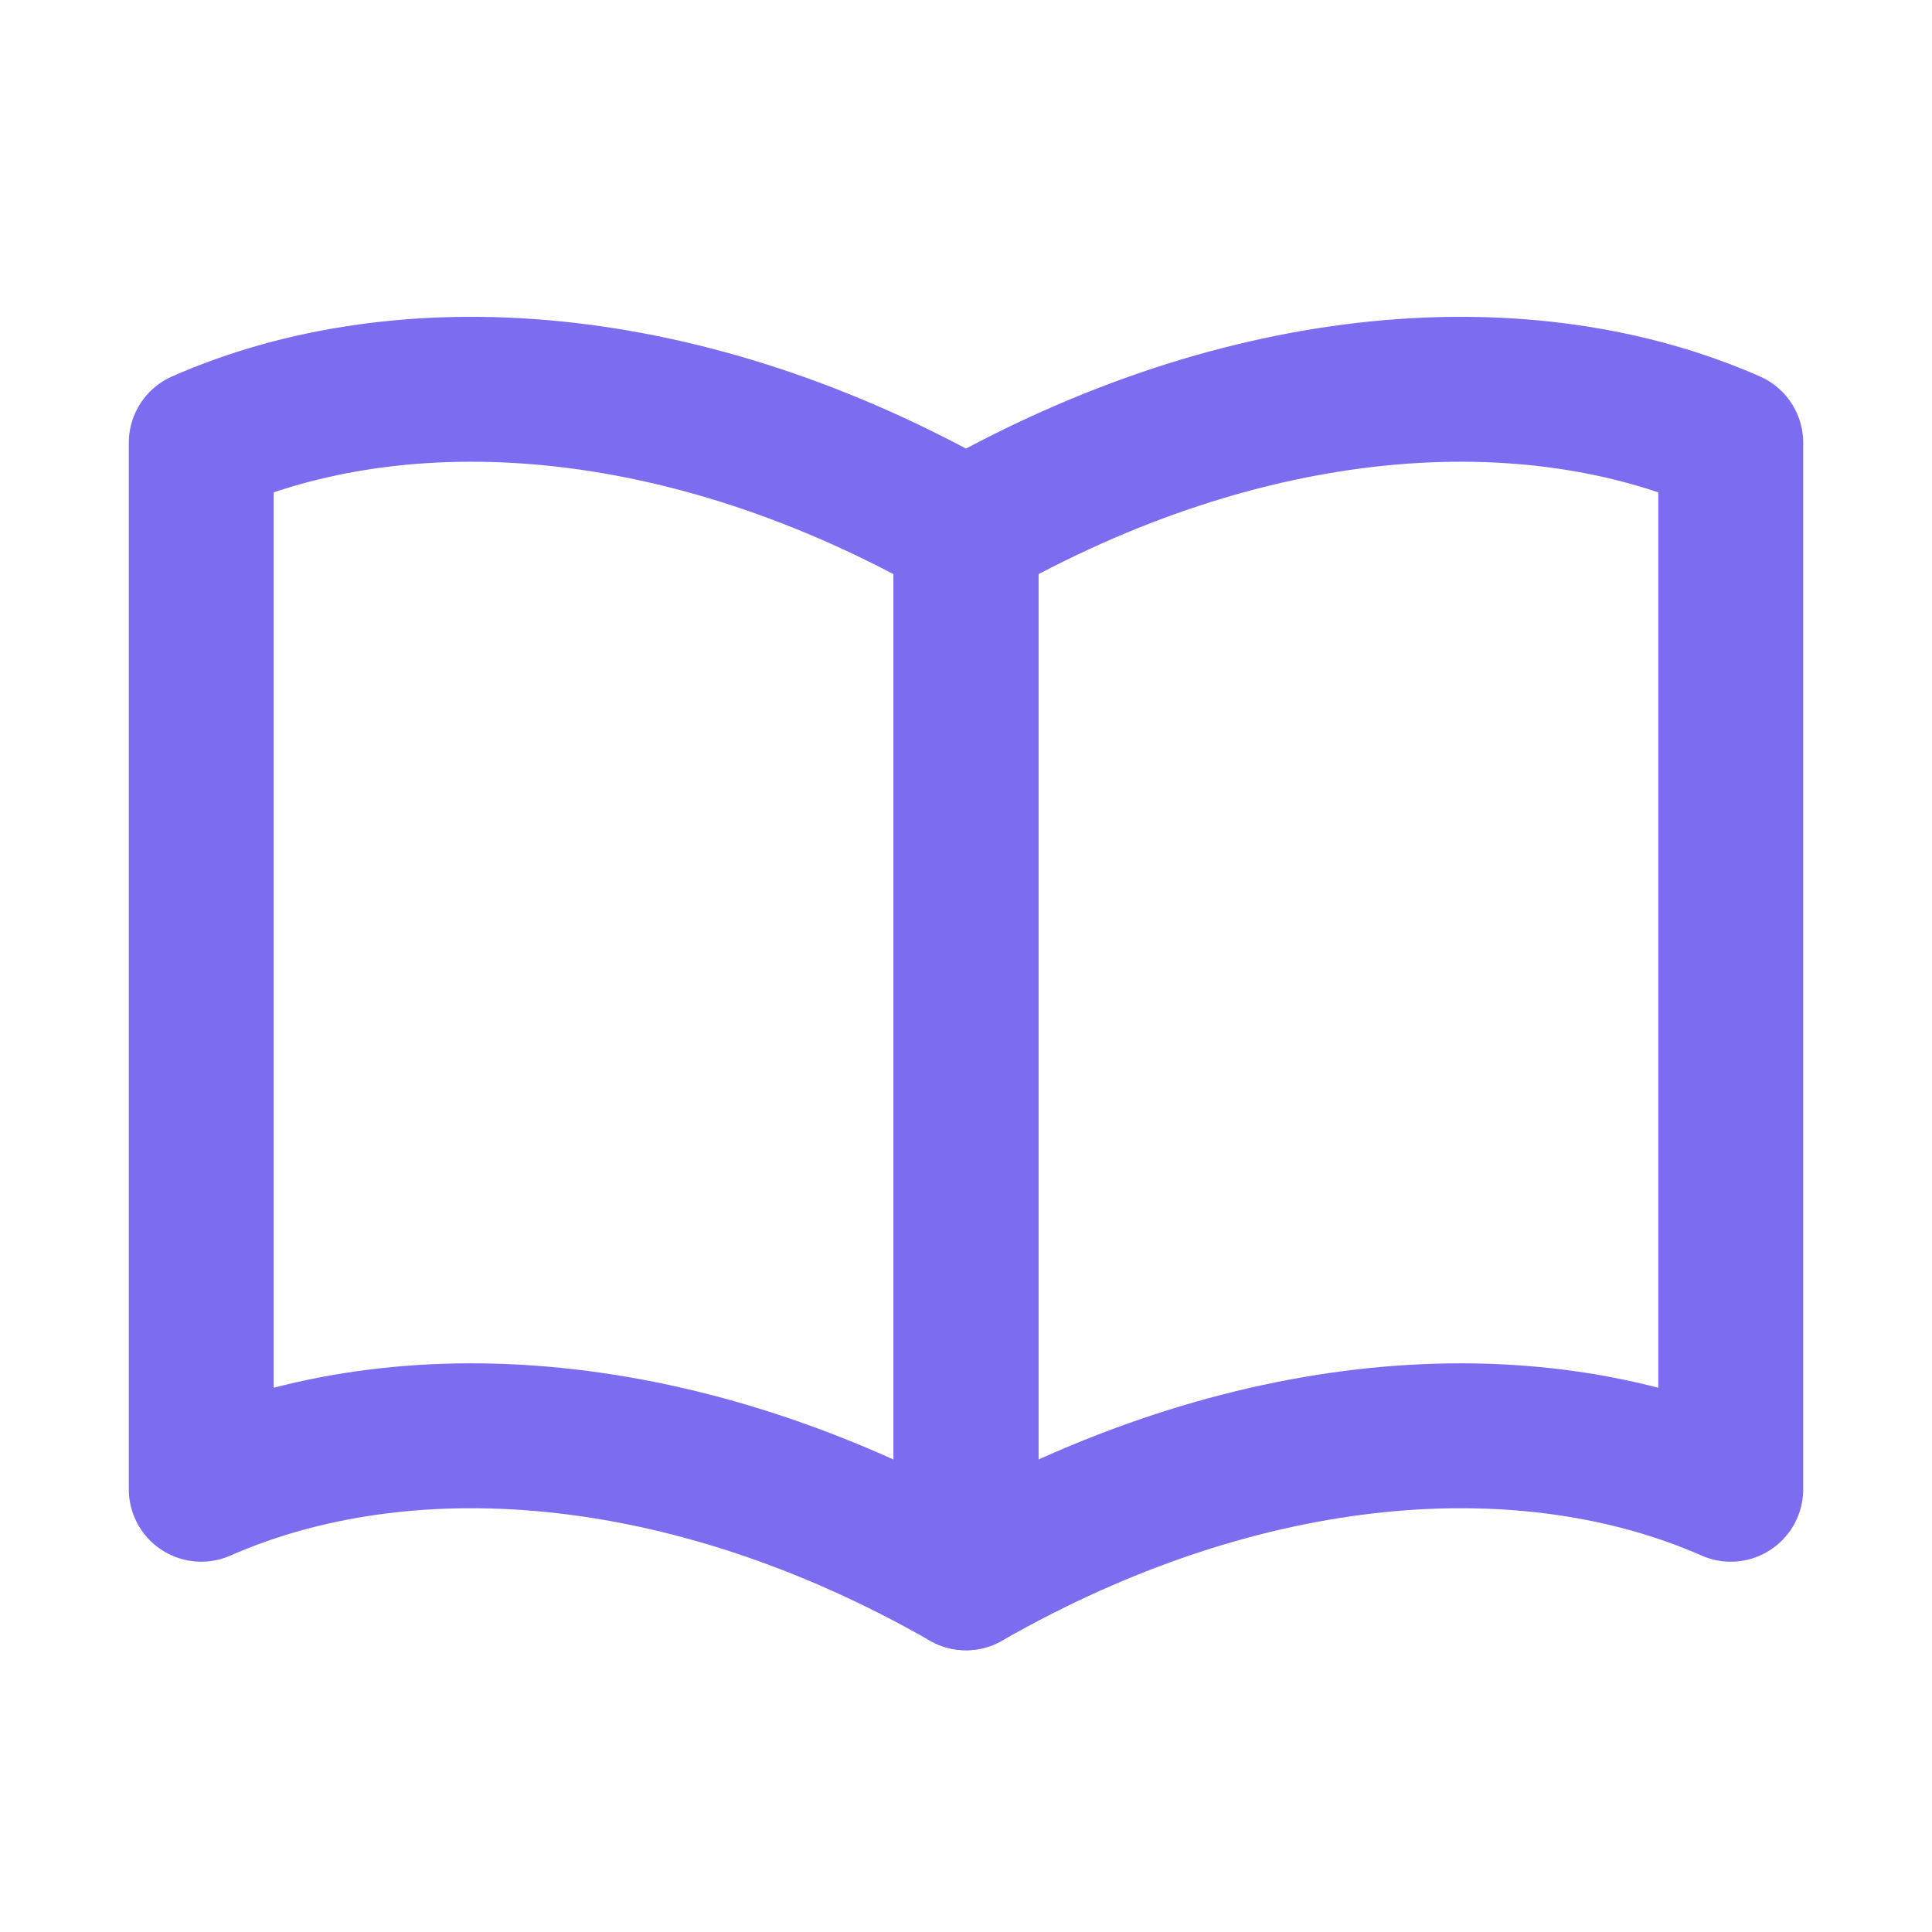
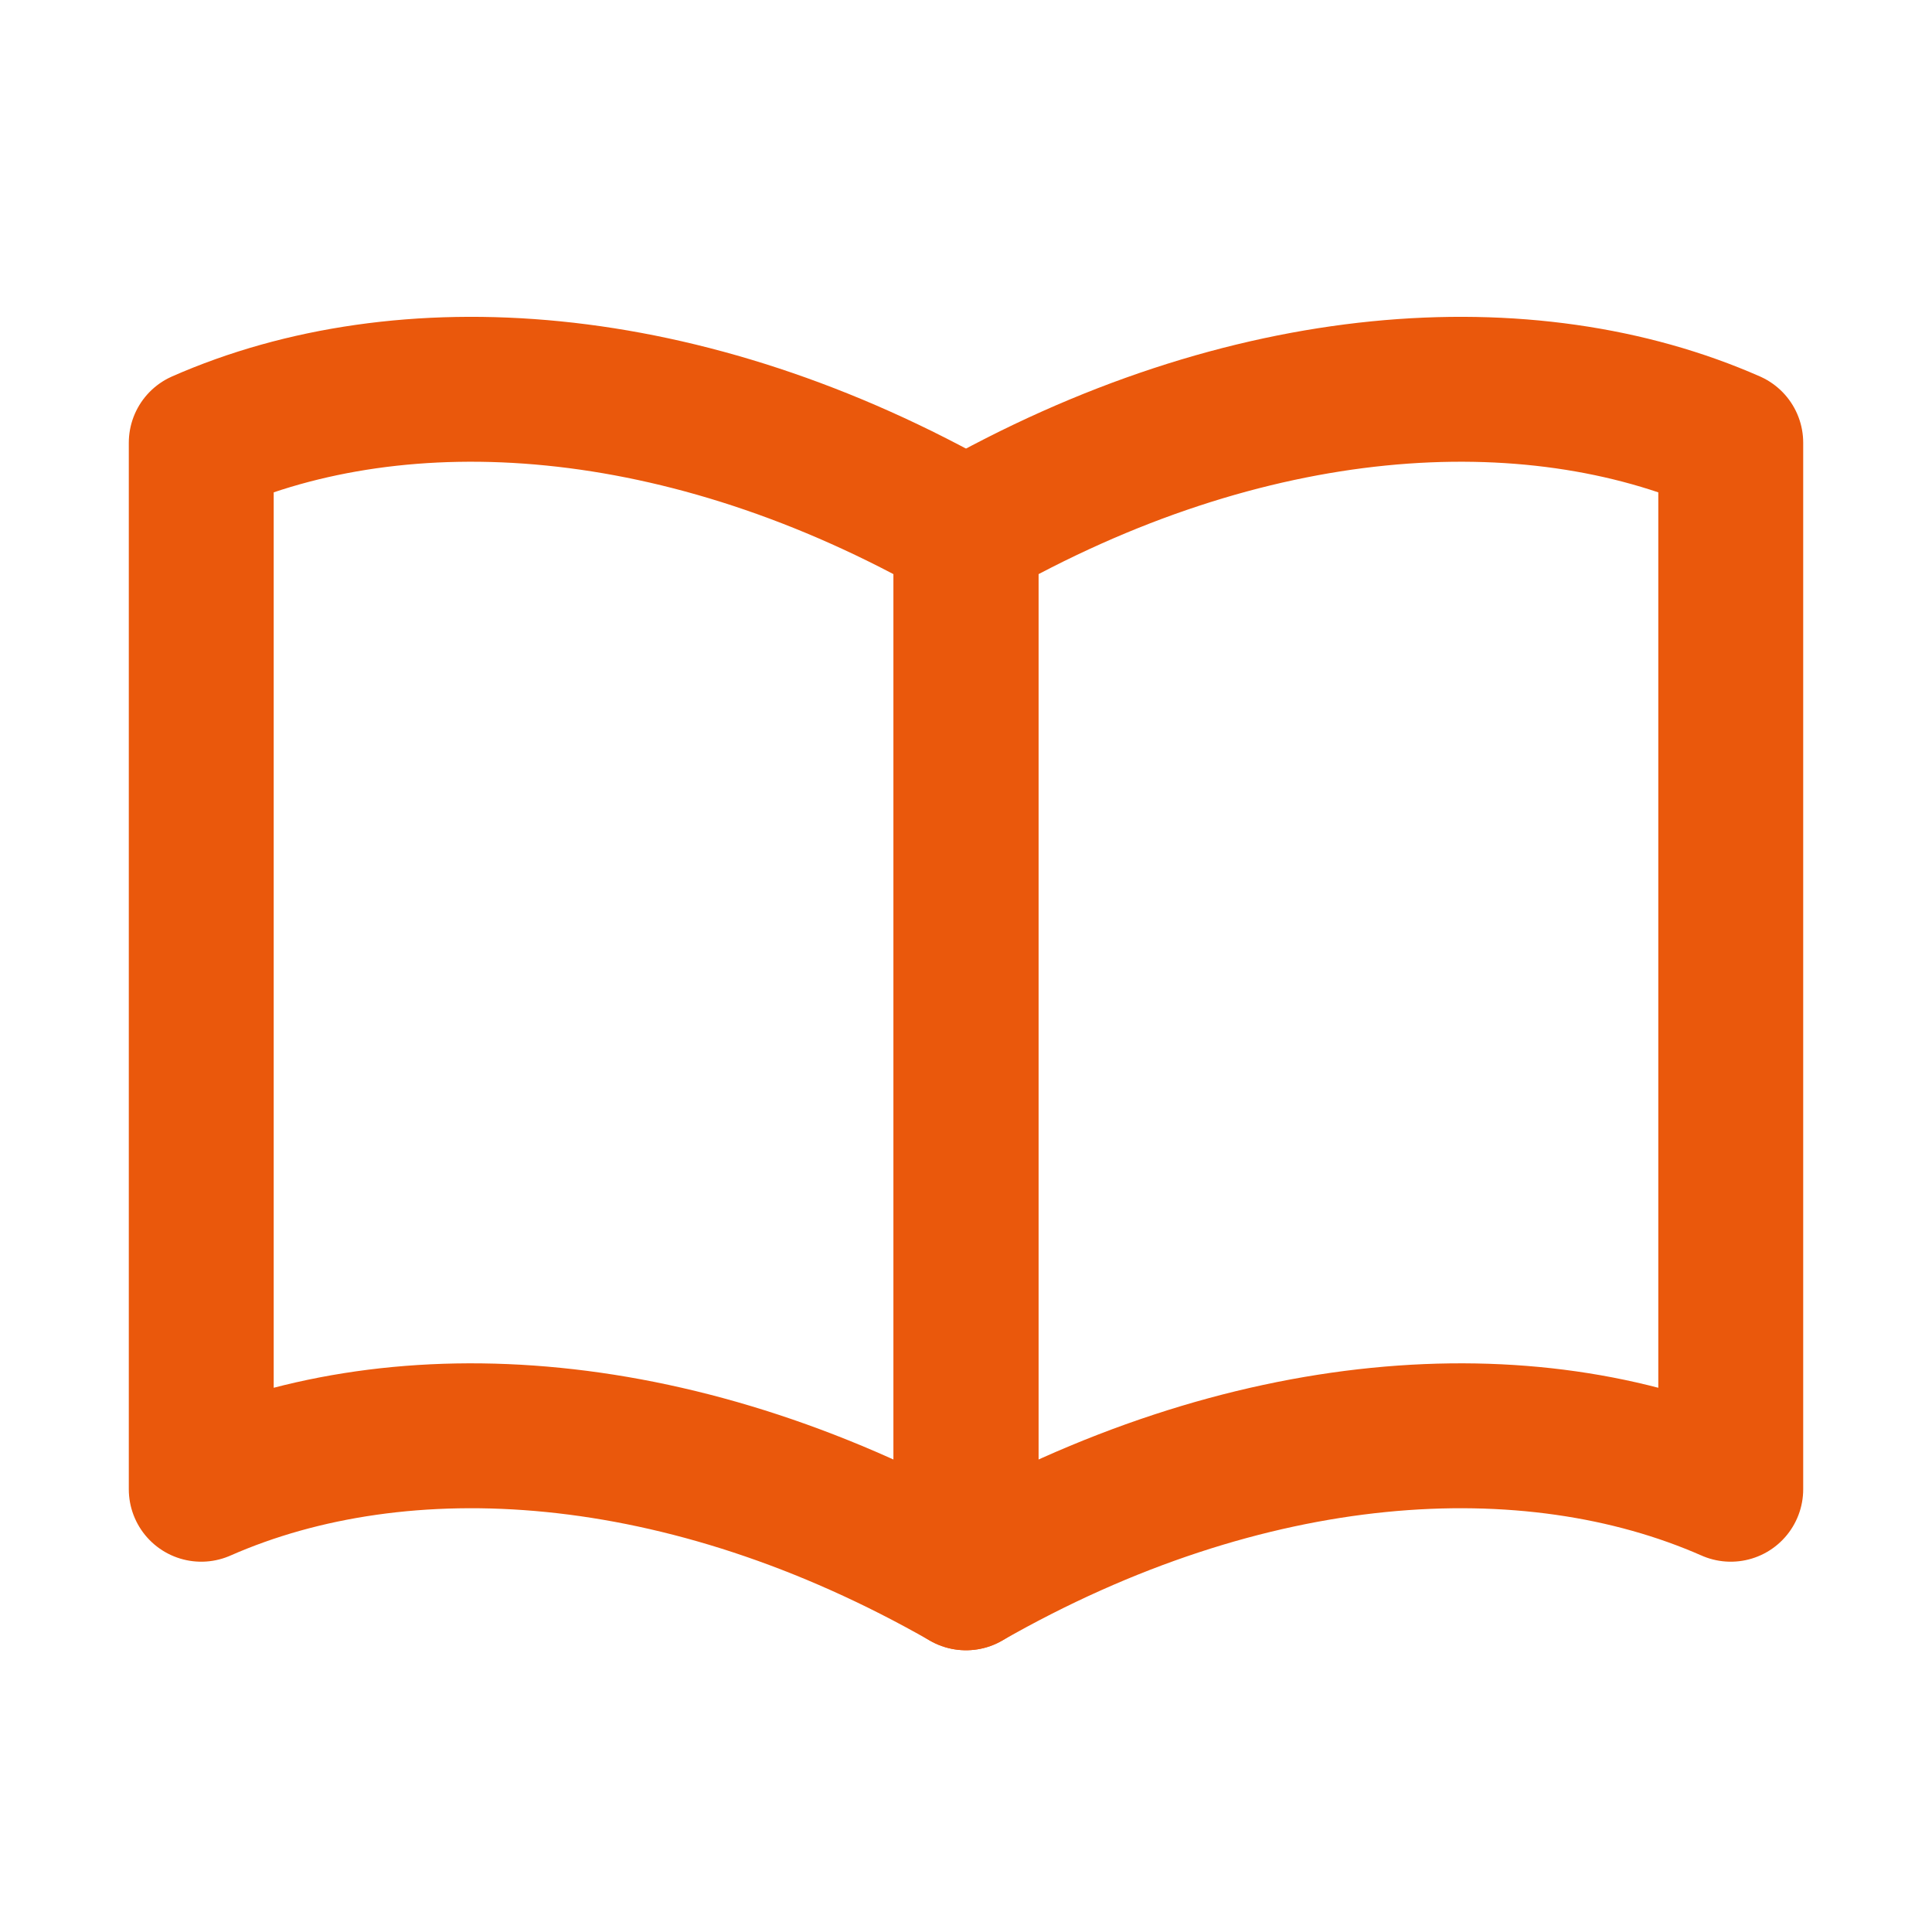
- <svg xmlns="http://www.w3.org/2000/svg" viewBox="0 0 24 24" width="24" height="24" fill="none" stroke="#7C6CF0" stroke-width="1.8" stroke-linecap="round" stroke-linejoin="round">
+ <svg xmlns="http://www.w3.org/2000/svg" viewBox="0 0 24 24" width="24" height="24" fill="none" stroke="#EA580C" stroke-width="1.8" stroke-linecap="round" stroke-linejoin="round">
  <path d="M2.5 5.5C5 4.4 8.5 4.6 12 6.6V19.6C8.5 17.6 5 17.4 2.5 18.5Z" />
  <path d="M21.5 5.5C19 4.4 15.5 4.6 12 6.6V19.6C15.5 17.6 19 17.4 21.5 18.5Z" />
</svg>
